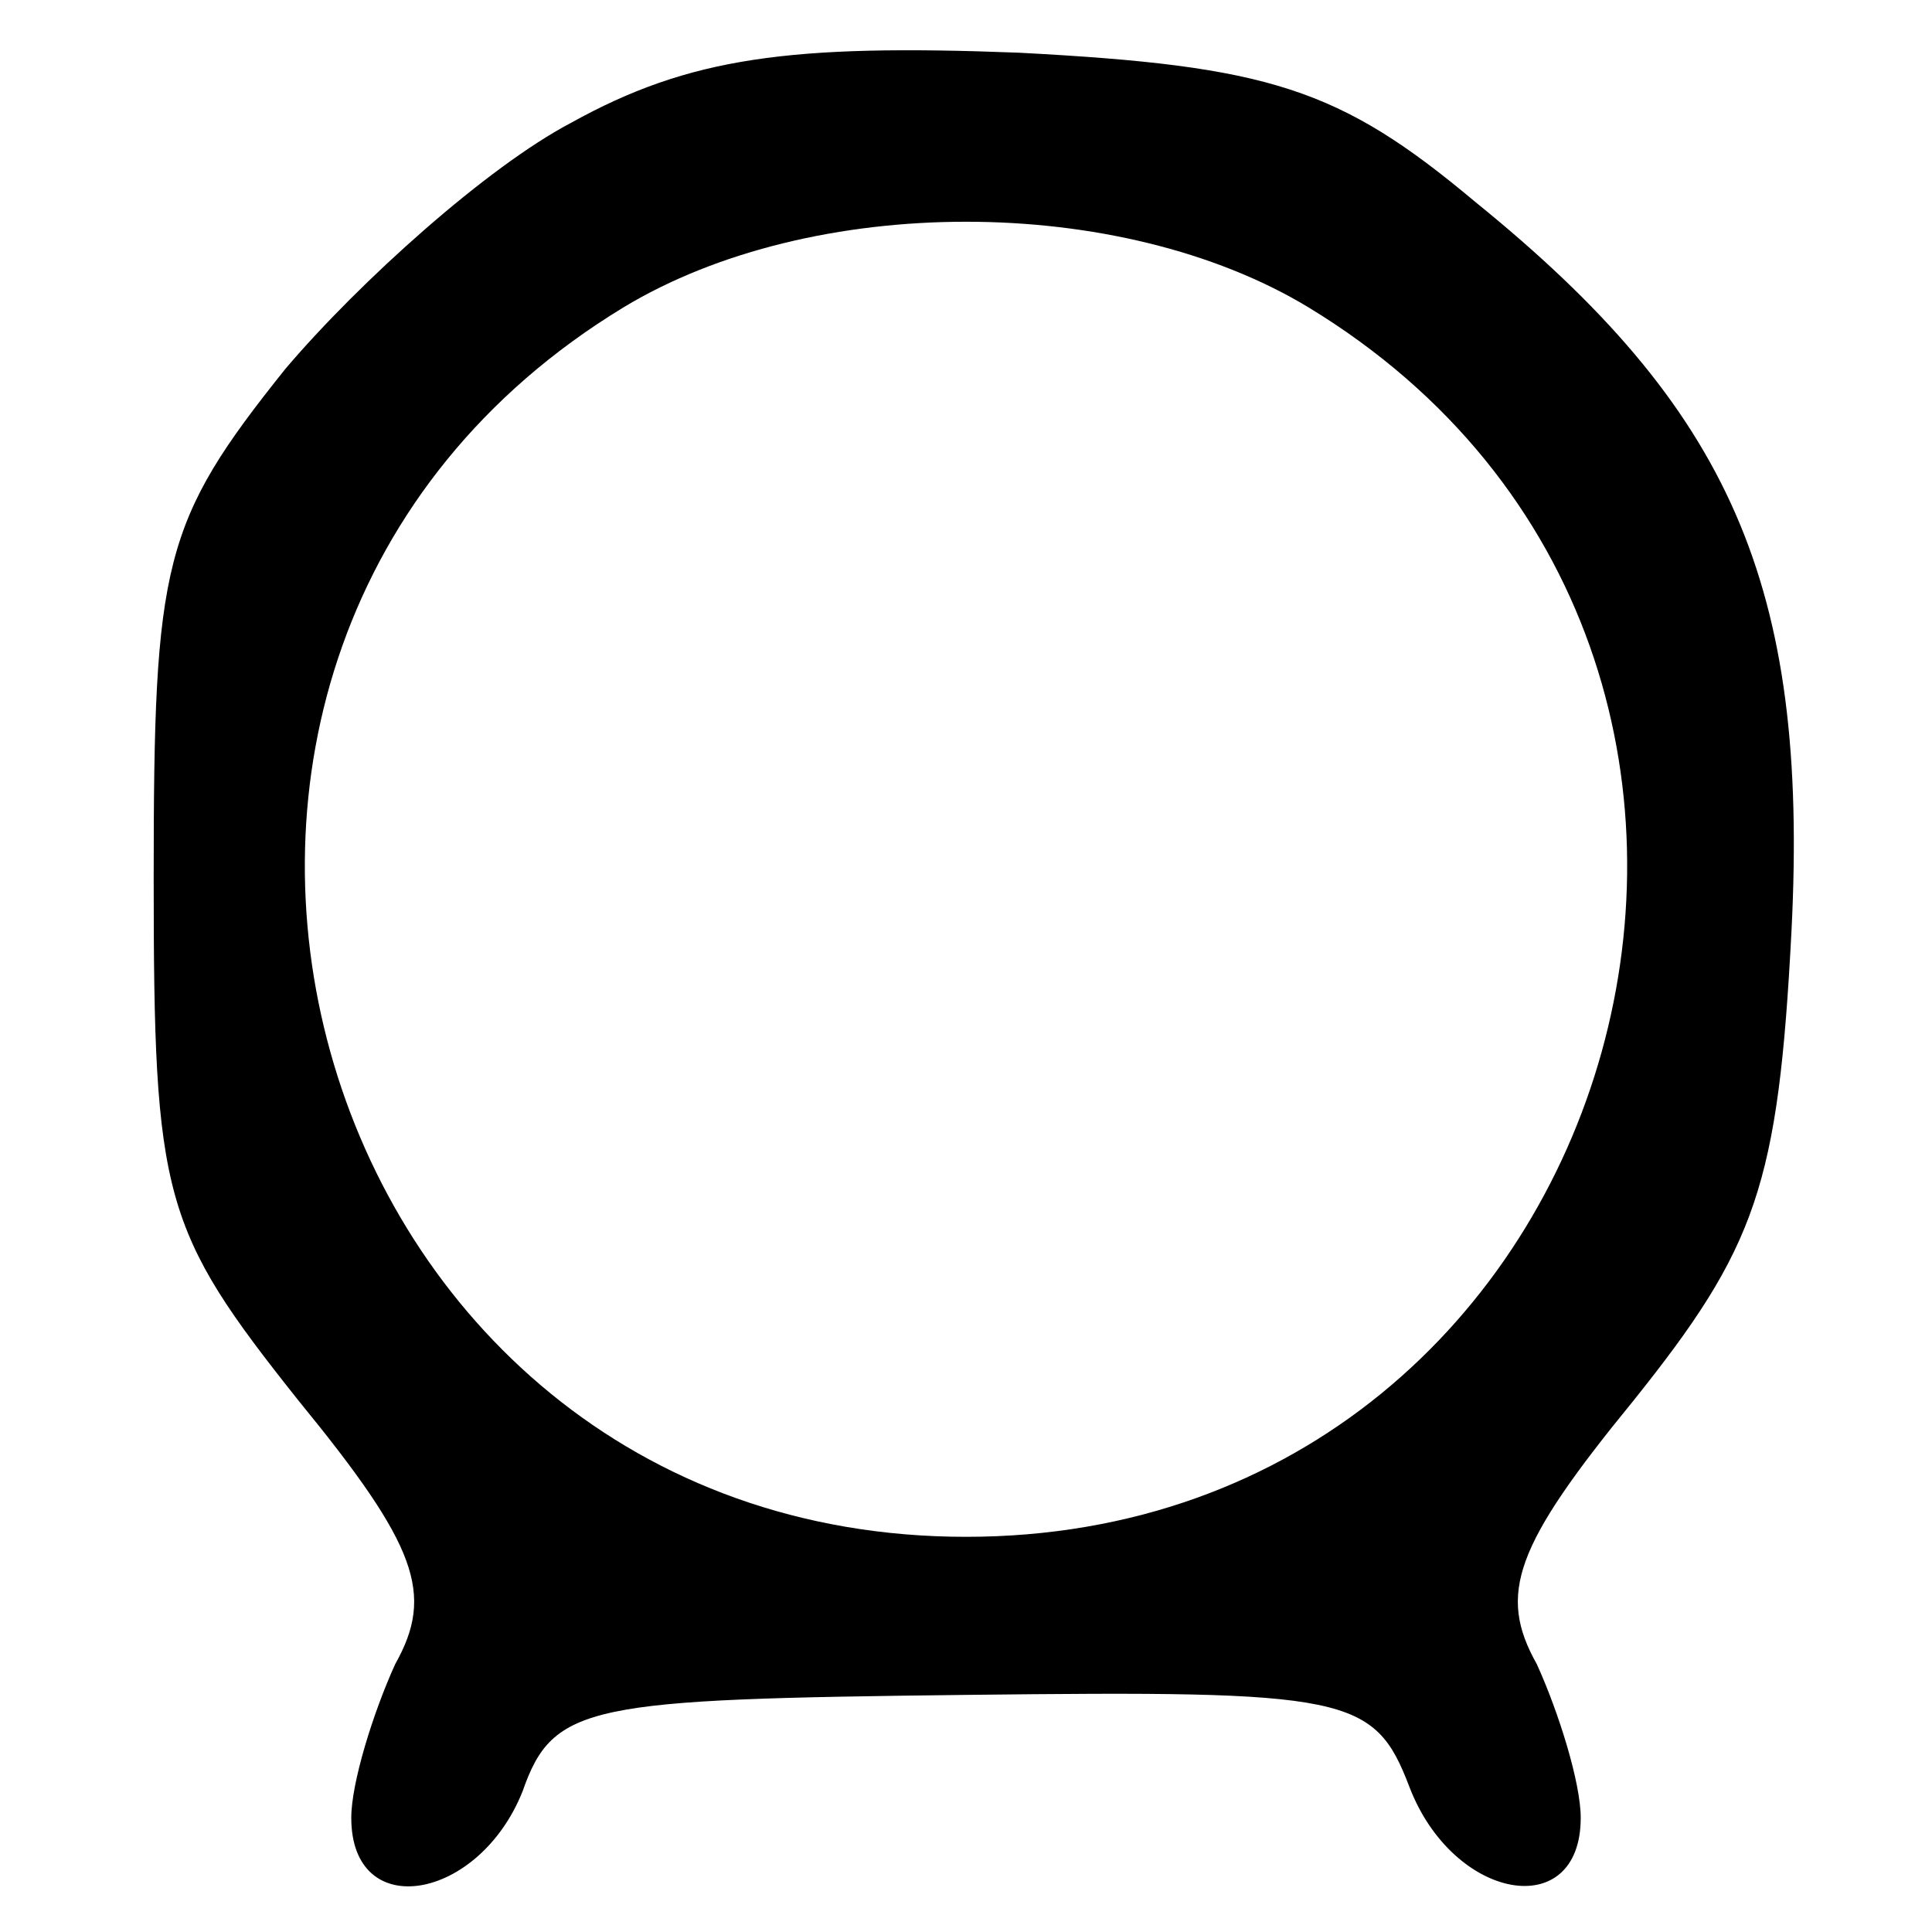
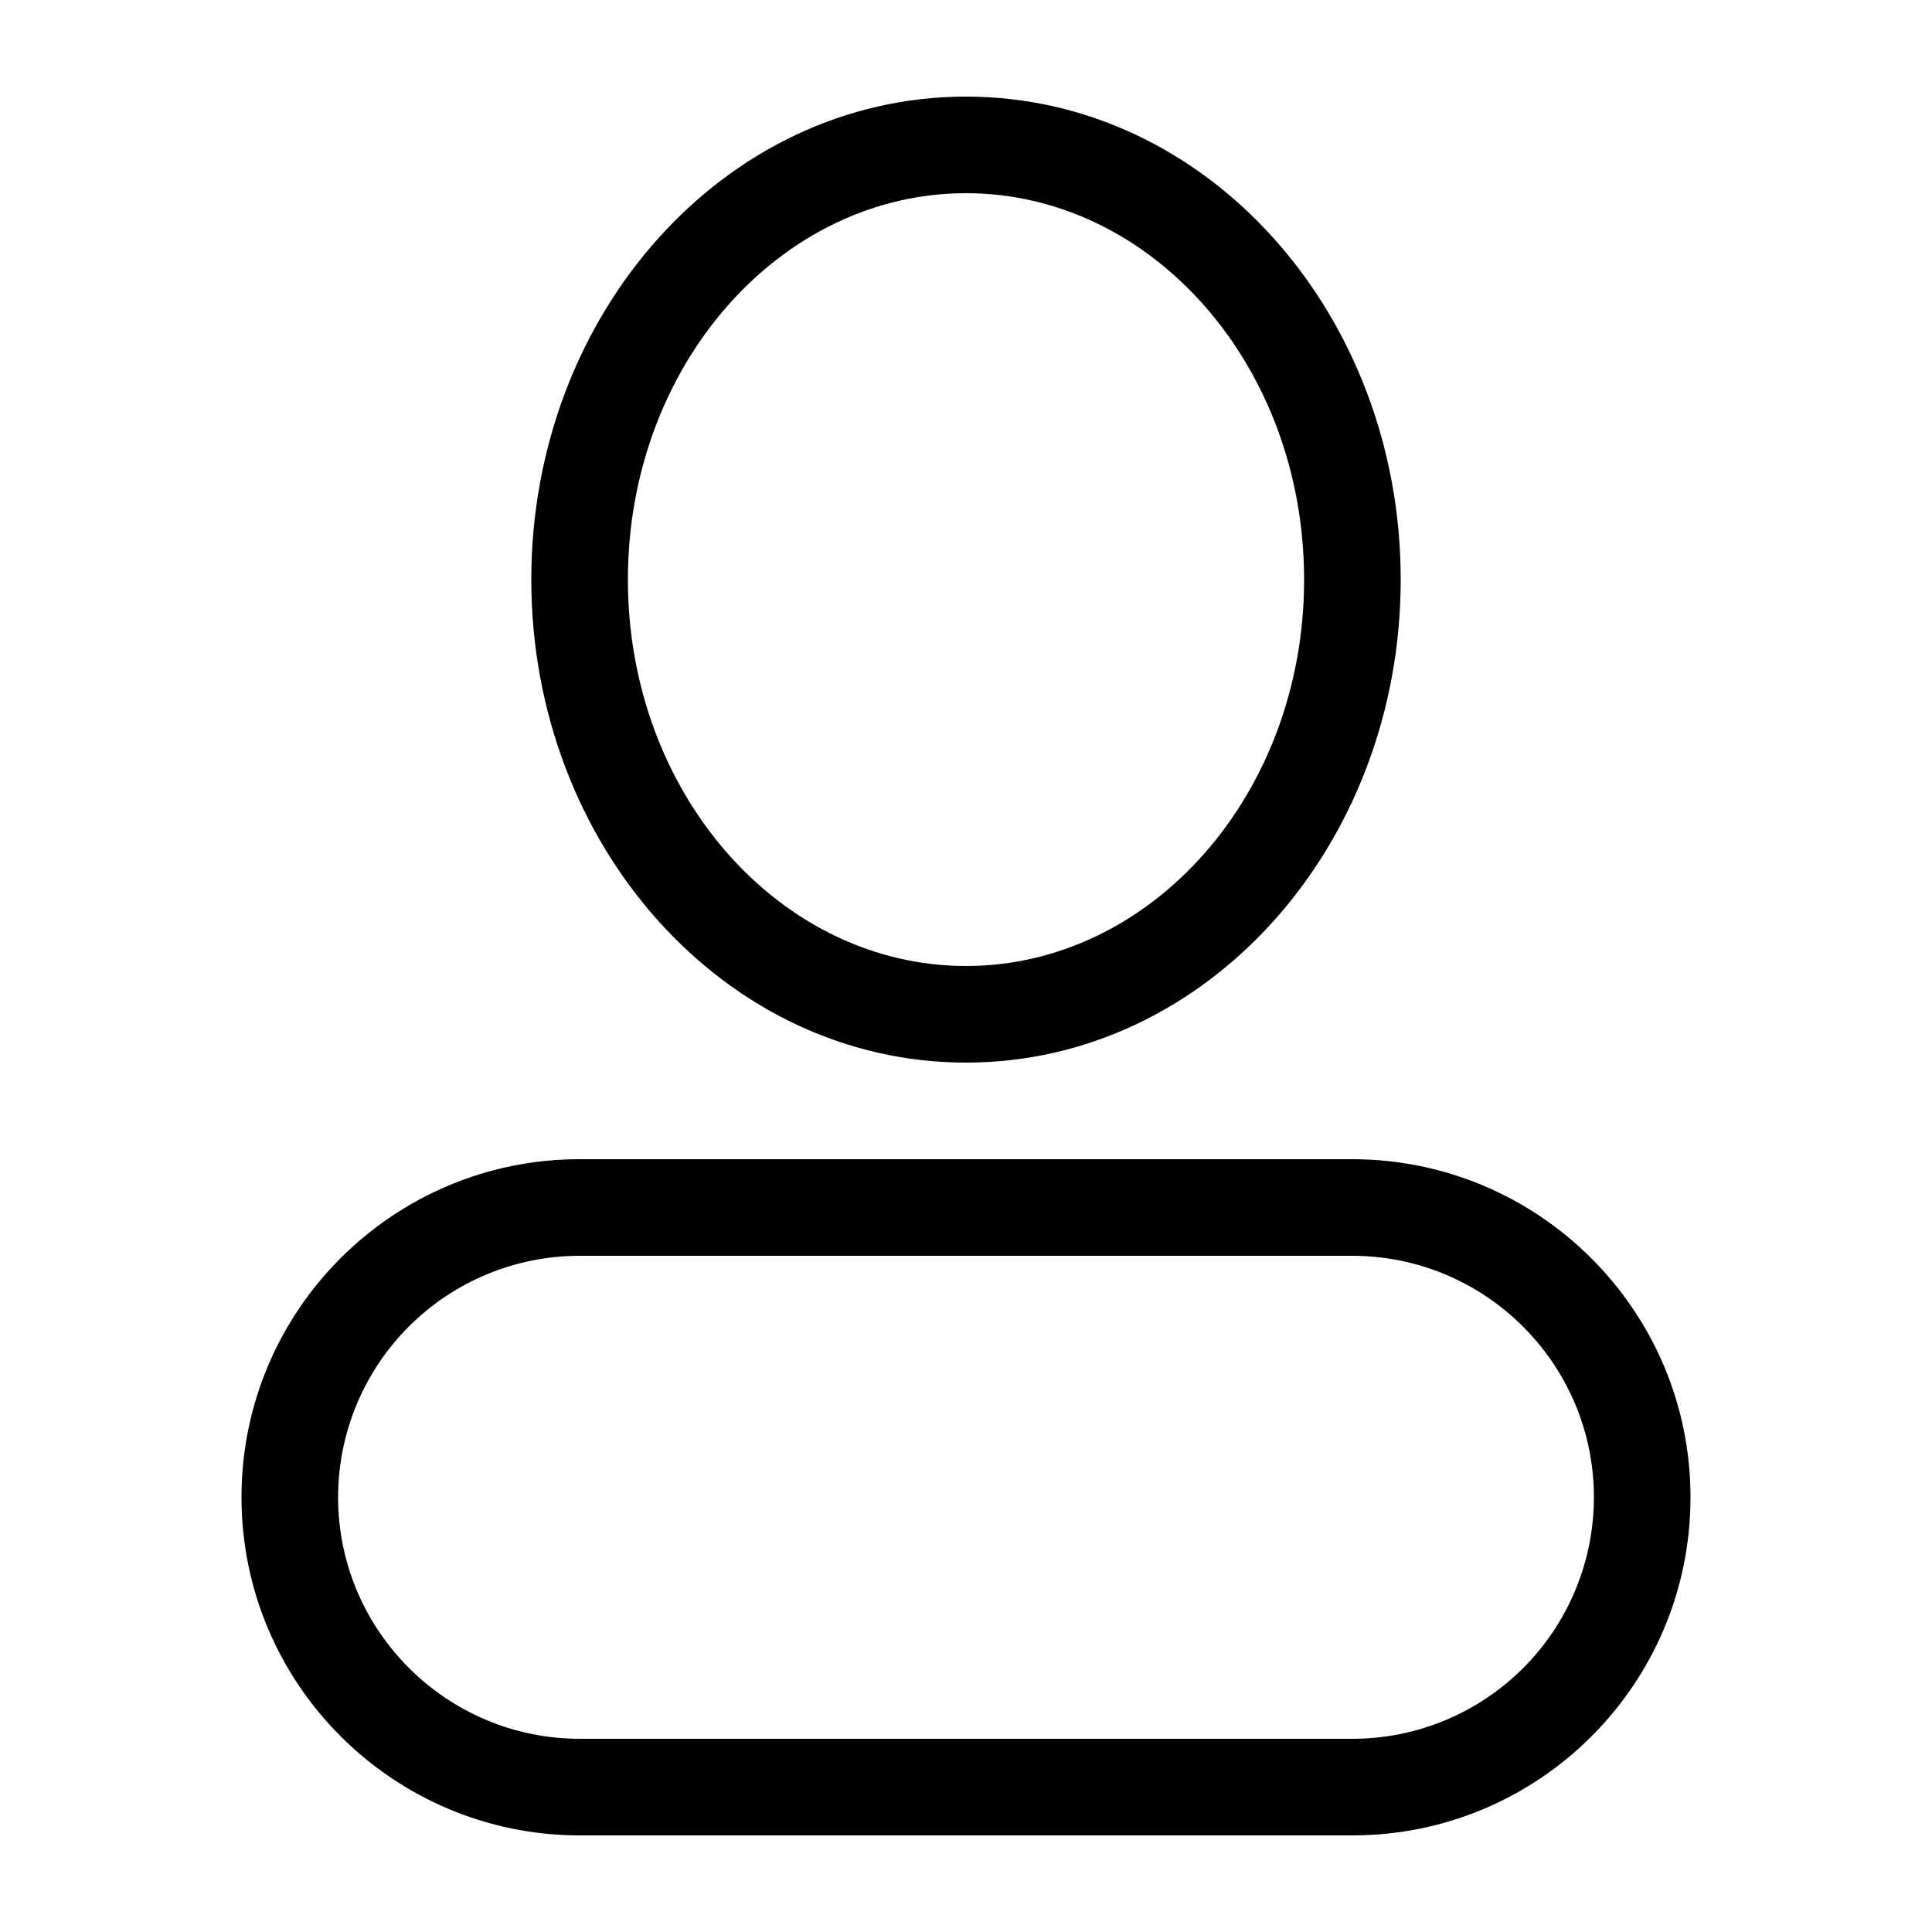
- <svg xmlns="http://www.w3.org/2000/svg" version="1.0" width="44pt" height="44pt" viewBox="0 0 44 44" preserveAspectRatio="xMidYMid meet">
-   <g transform="translate(0,44) scale(0.1,-0.1)" fill="#000000" stroke="none">
-     <path d="M130 412 c-19 -10 -48 -36 -65 -56 -28 -35 -30 -44 -30 -116 0 -73 2 -80 33 -119 27 -33 31 -44 22 -60 -5 -11 -10 -27 -10 -35 0 -24 29 -19 39 6 7 20 15 21 101 22 87 1 93 0 101 -21 10 -26 39 -31 39 -7 0 8 -5 24 -10 35 -9 16 -5 27 22 60 28 35 33 49 36 107 4 79 -14 119 -72 166 -31 26 -47 31 -104 34 -52 2 -75 -1 -102 -16z m168 -42 c130 -79 74 -280 -78 -280 -152 0 -208 201 -78 280 43 26 113 26 156 0z" />
-   </g>
+ <svg xmlns="http://www.w3.org/2000/svg" t="1653359494912" class="icon" viewBox="0 0 1024 1024" version="1.1" p-id="1515" width="200" height="200">
+   <defs>
+     <style type="text/css" />
+   </defs>
+   <path d="M512 563.2c-127.974 0-230.4-115.251-230.4-256s102.426-256 230.4-256 230.4 115.251 230.4 256-102.426 256-230.4 256z m0-51.2c98.253 0 179.2-91.059 179.2-204.8s-80.947-204.8-179.2-204.8-179.2 91.059-179.2 204.8 80.947 204.8 179.2 204.8zM128 793.6a179.2 179.2 0 0 1 179.379-179.2h409.242C815.642 614.4 896 694.733 896 793.6a179.2 179.2 0 0 1-179.379 179.2H307.379C208.358 972.8 128 892.467 128 793.6z m51.2 0c0 70.579 57.446 128 128.179 128h409.242A128 128 0 0 0 844.8 793.6c0-70.579-57.446-128-128.179-128H307.379A128 128 0 0 0 179.2 793.6z" p-id="1516" />
</svg>
